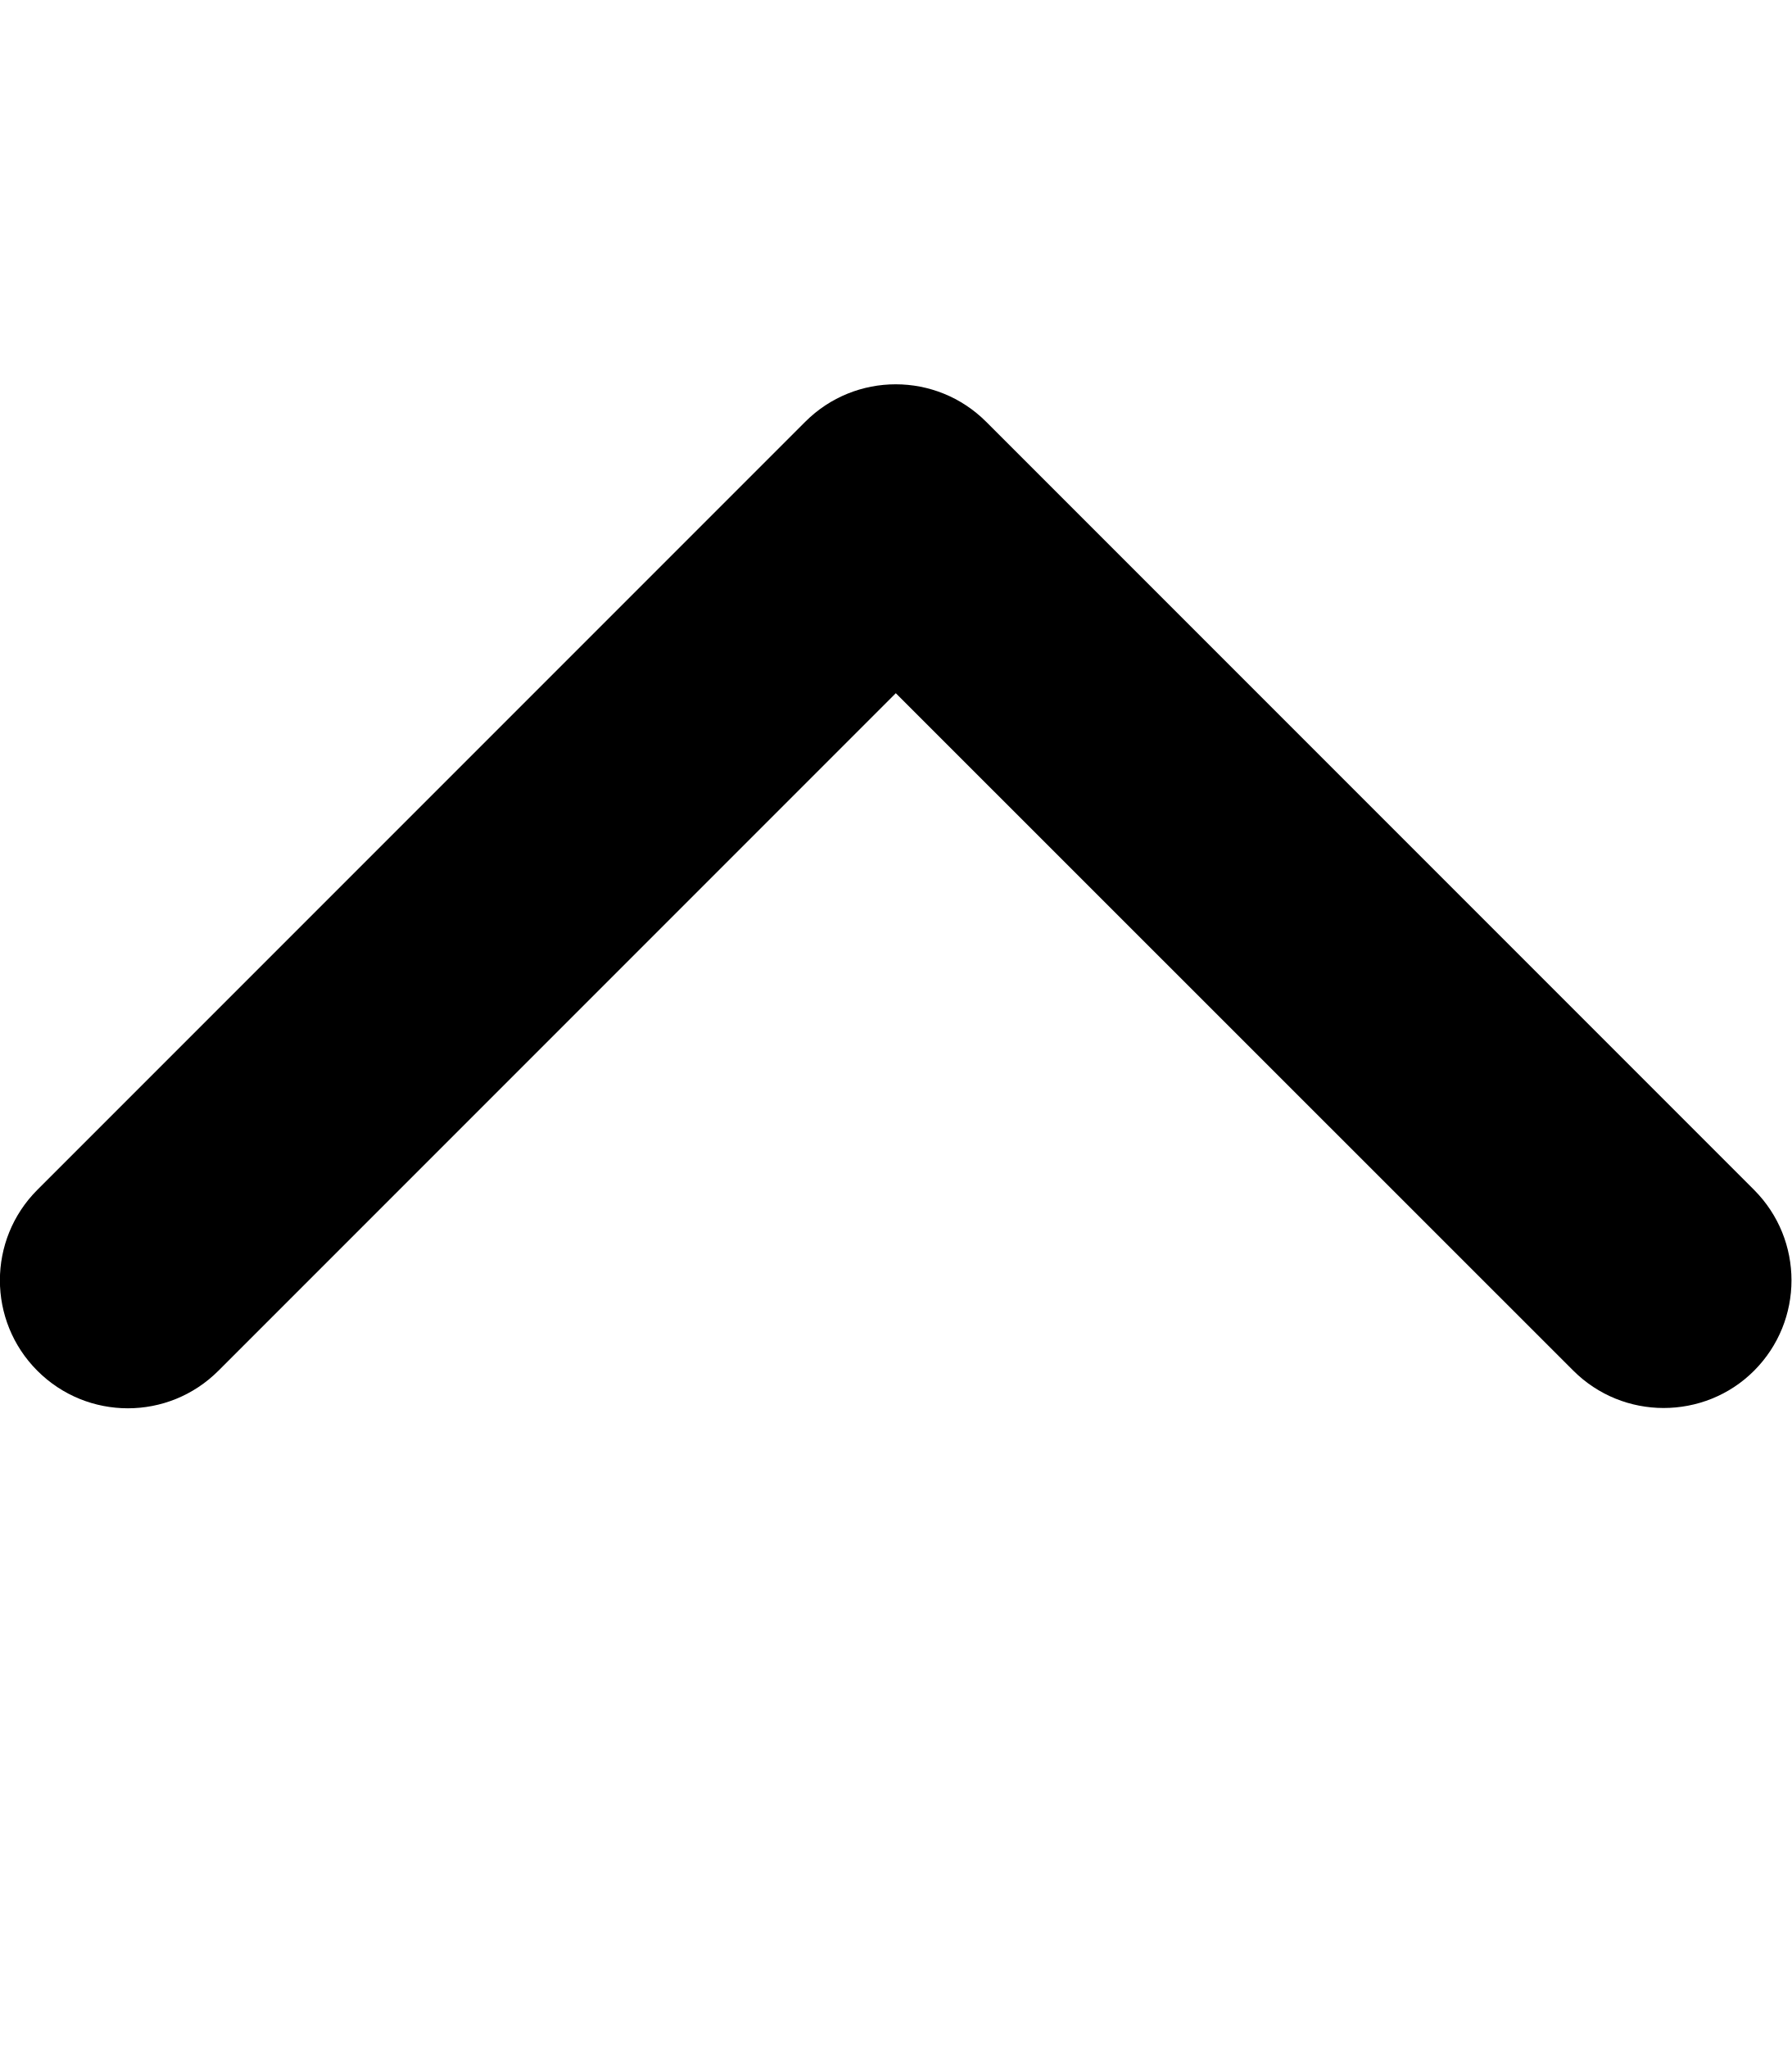
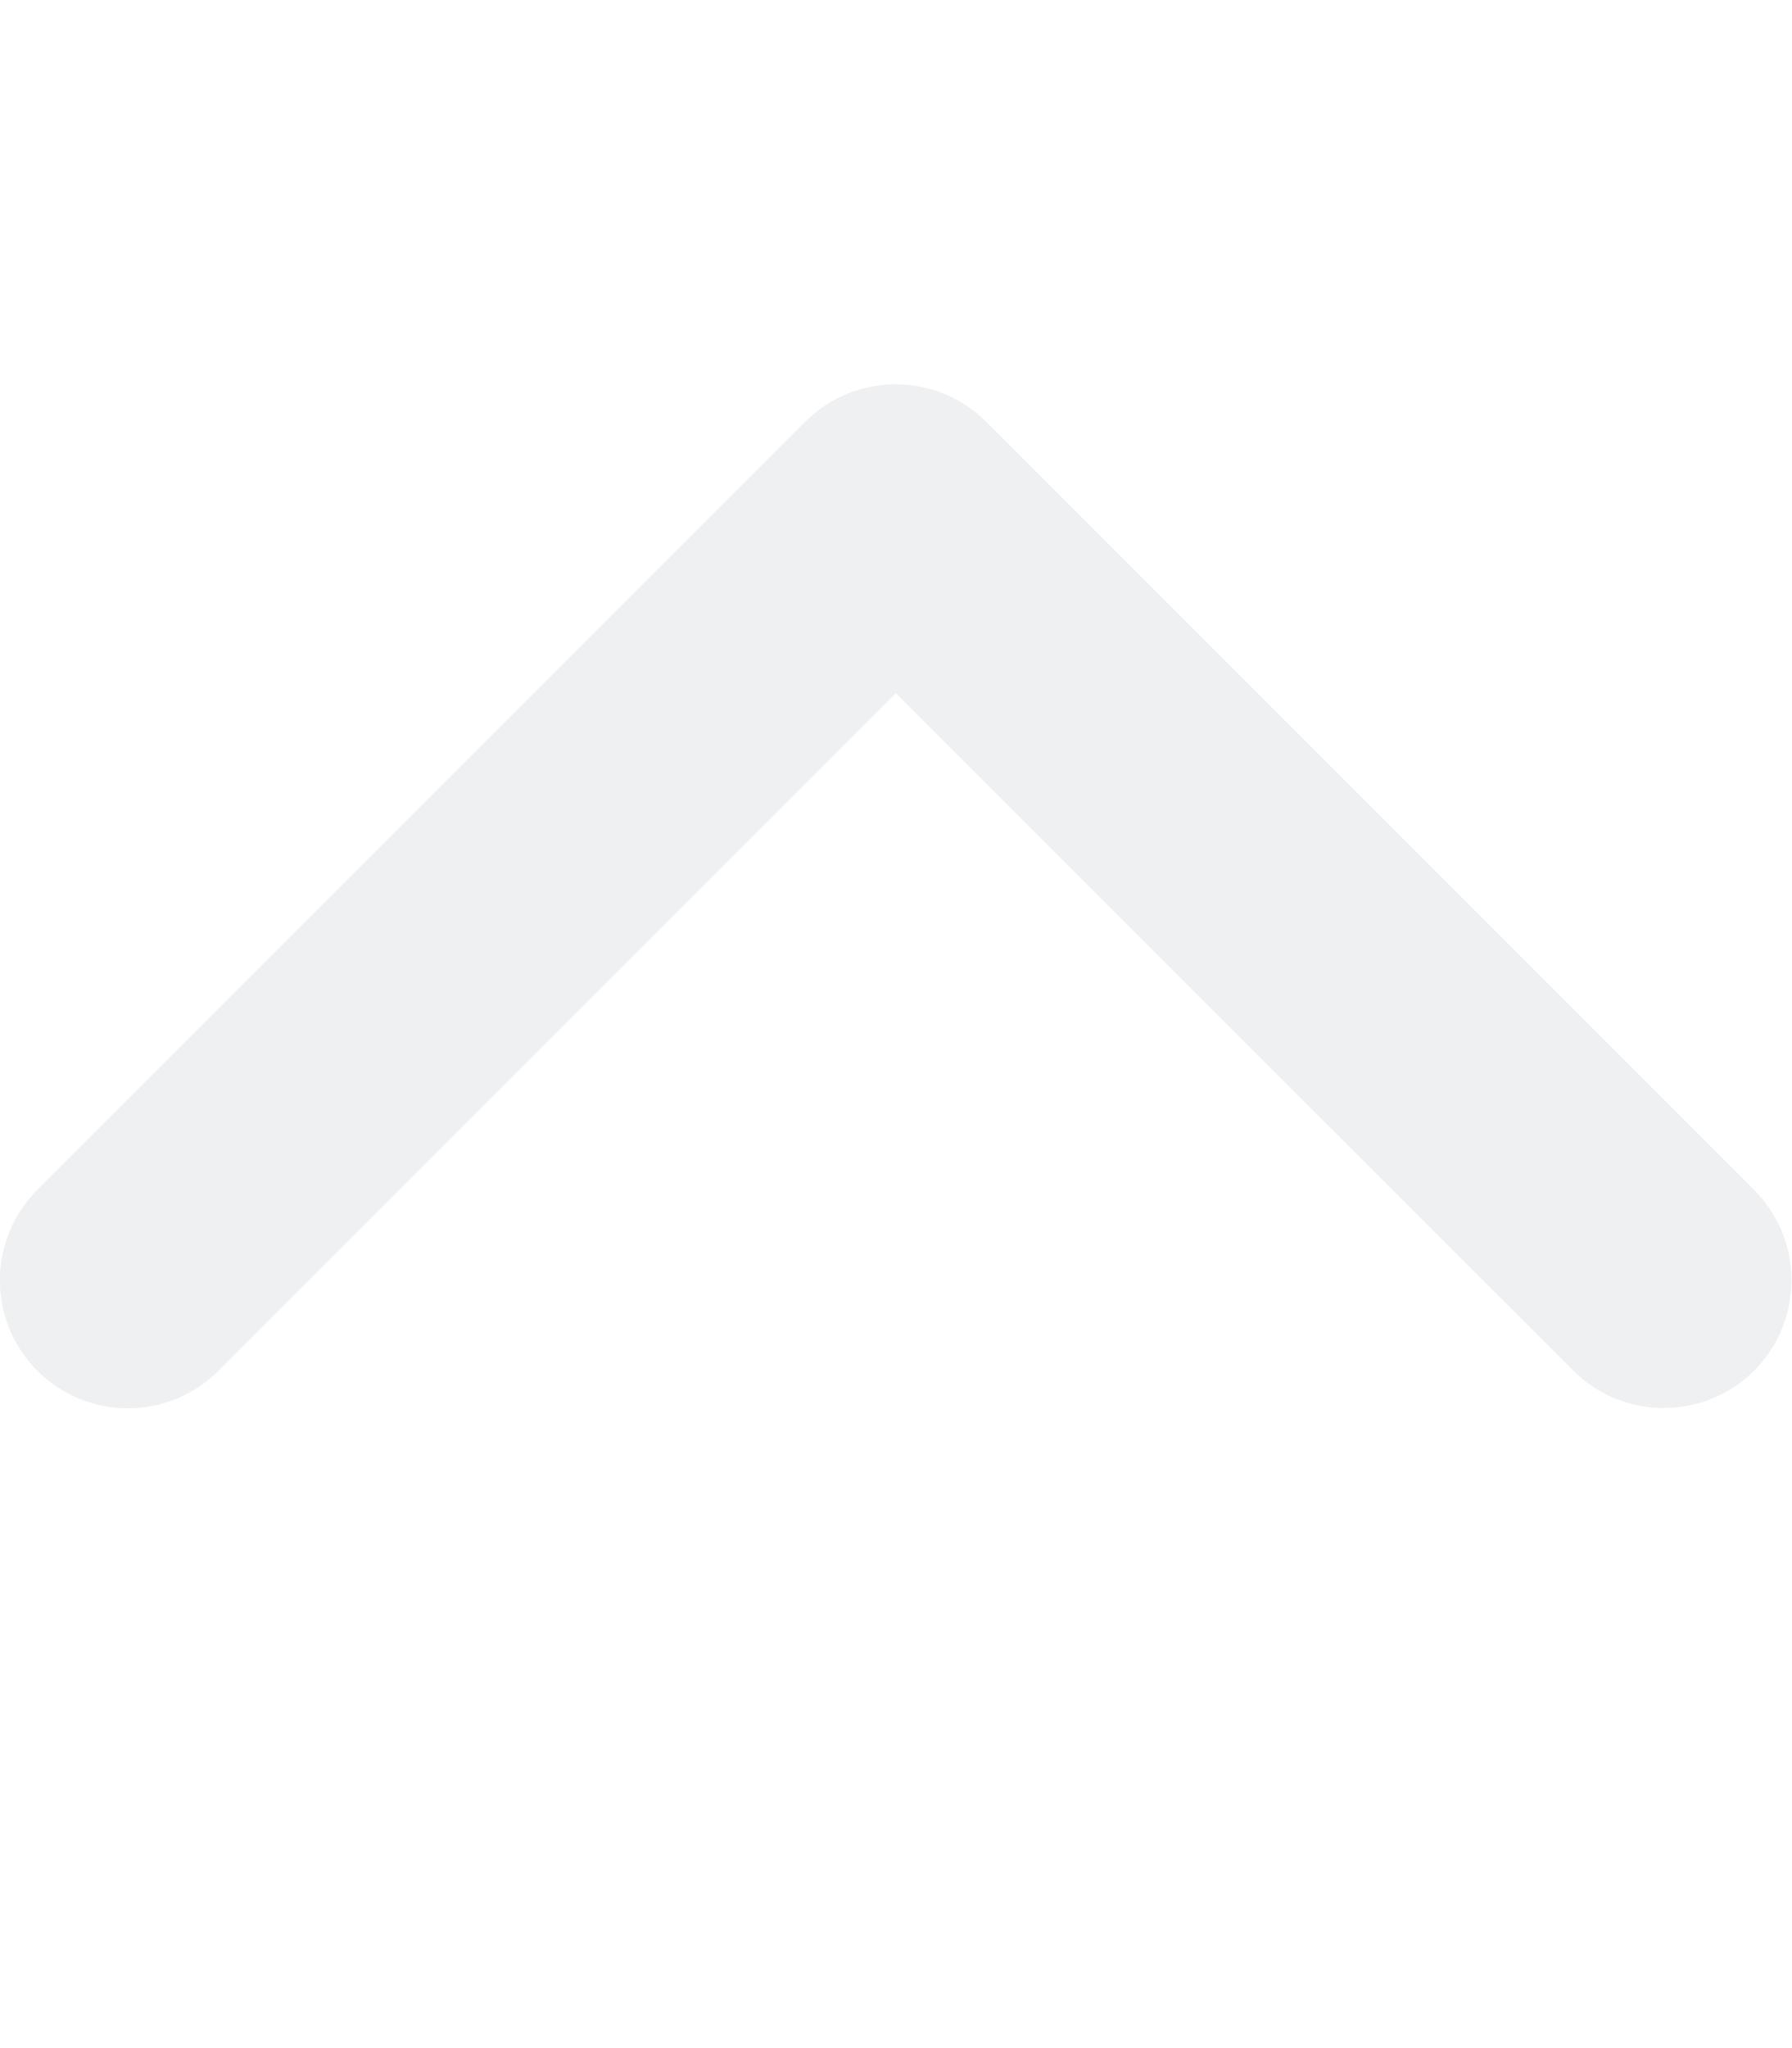
<svg xmlns="http://www.w3.org/2000/svg" viewBox="0 0 448 512">
-   <path d="M416 352c-8.188 0-16.38-3.125-22.62-9.375L224 173.3l-169.4 169.4c-12.5 12.5-32.75 12.5-45.25 0s-12.5-32.75 0-45.25l192-192c12.5-12.5 32.75-12.5 45.25 0l192 192c12.5 12.5 12.5 32.75 0 45.25C432.4 348.9 424.2 352 416 352z" />
+   <path fill="#eef0f1" d="M416 352c-8.188 0-16.38-3.125-22.62-9.375L224 173.3l-169.4 169.4c-12.5 12.5-32.75 12.5-45.25 0s-12.5-32.75 0-45.25l192-192c12.5-12.5 32.75-12.5 45.25 0l192 192c12.5 12.5 12.5 32.75 0 45.25C432.4 348.9 424.2 352 416 352z" />
</svg>
